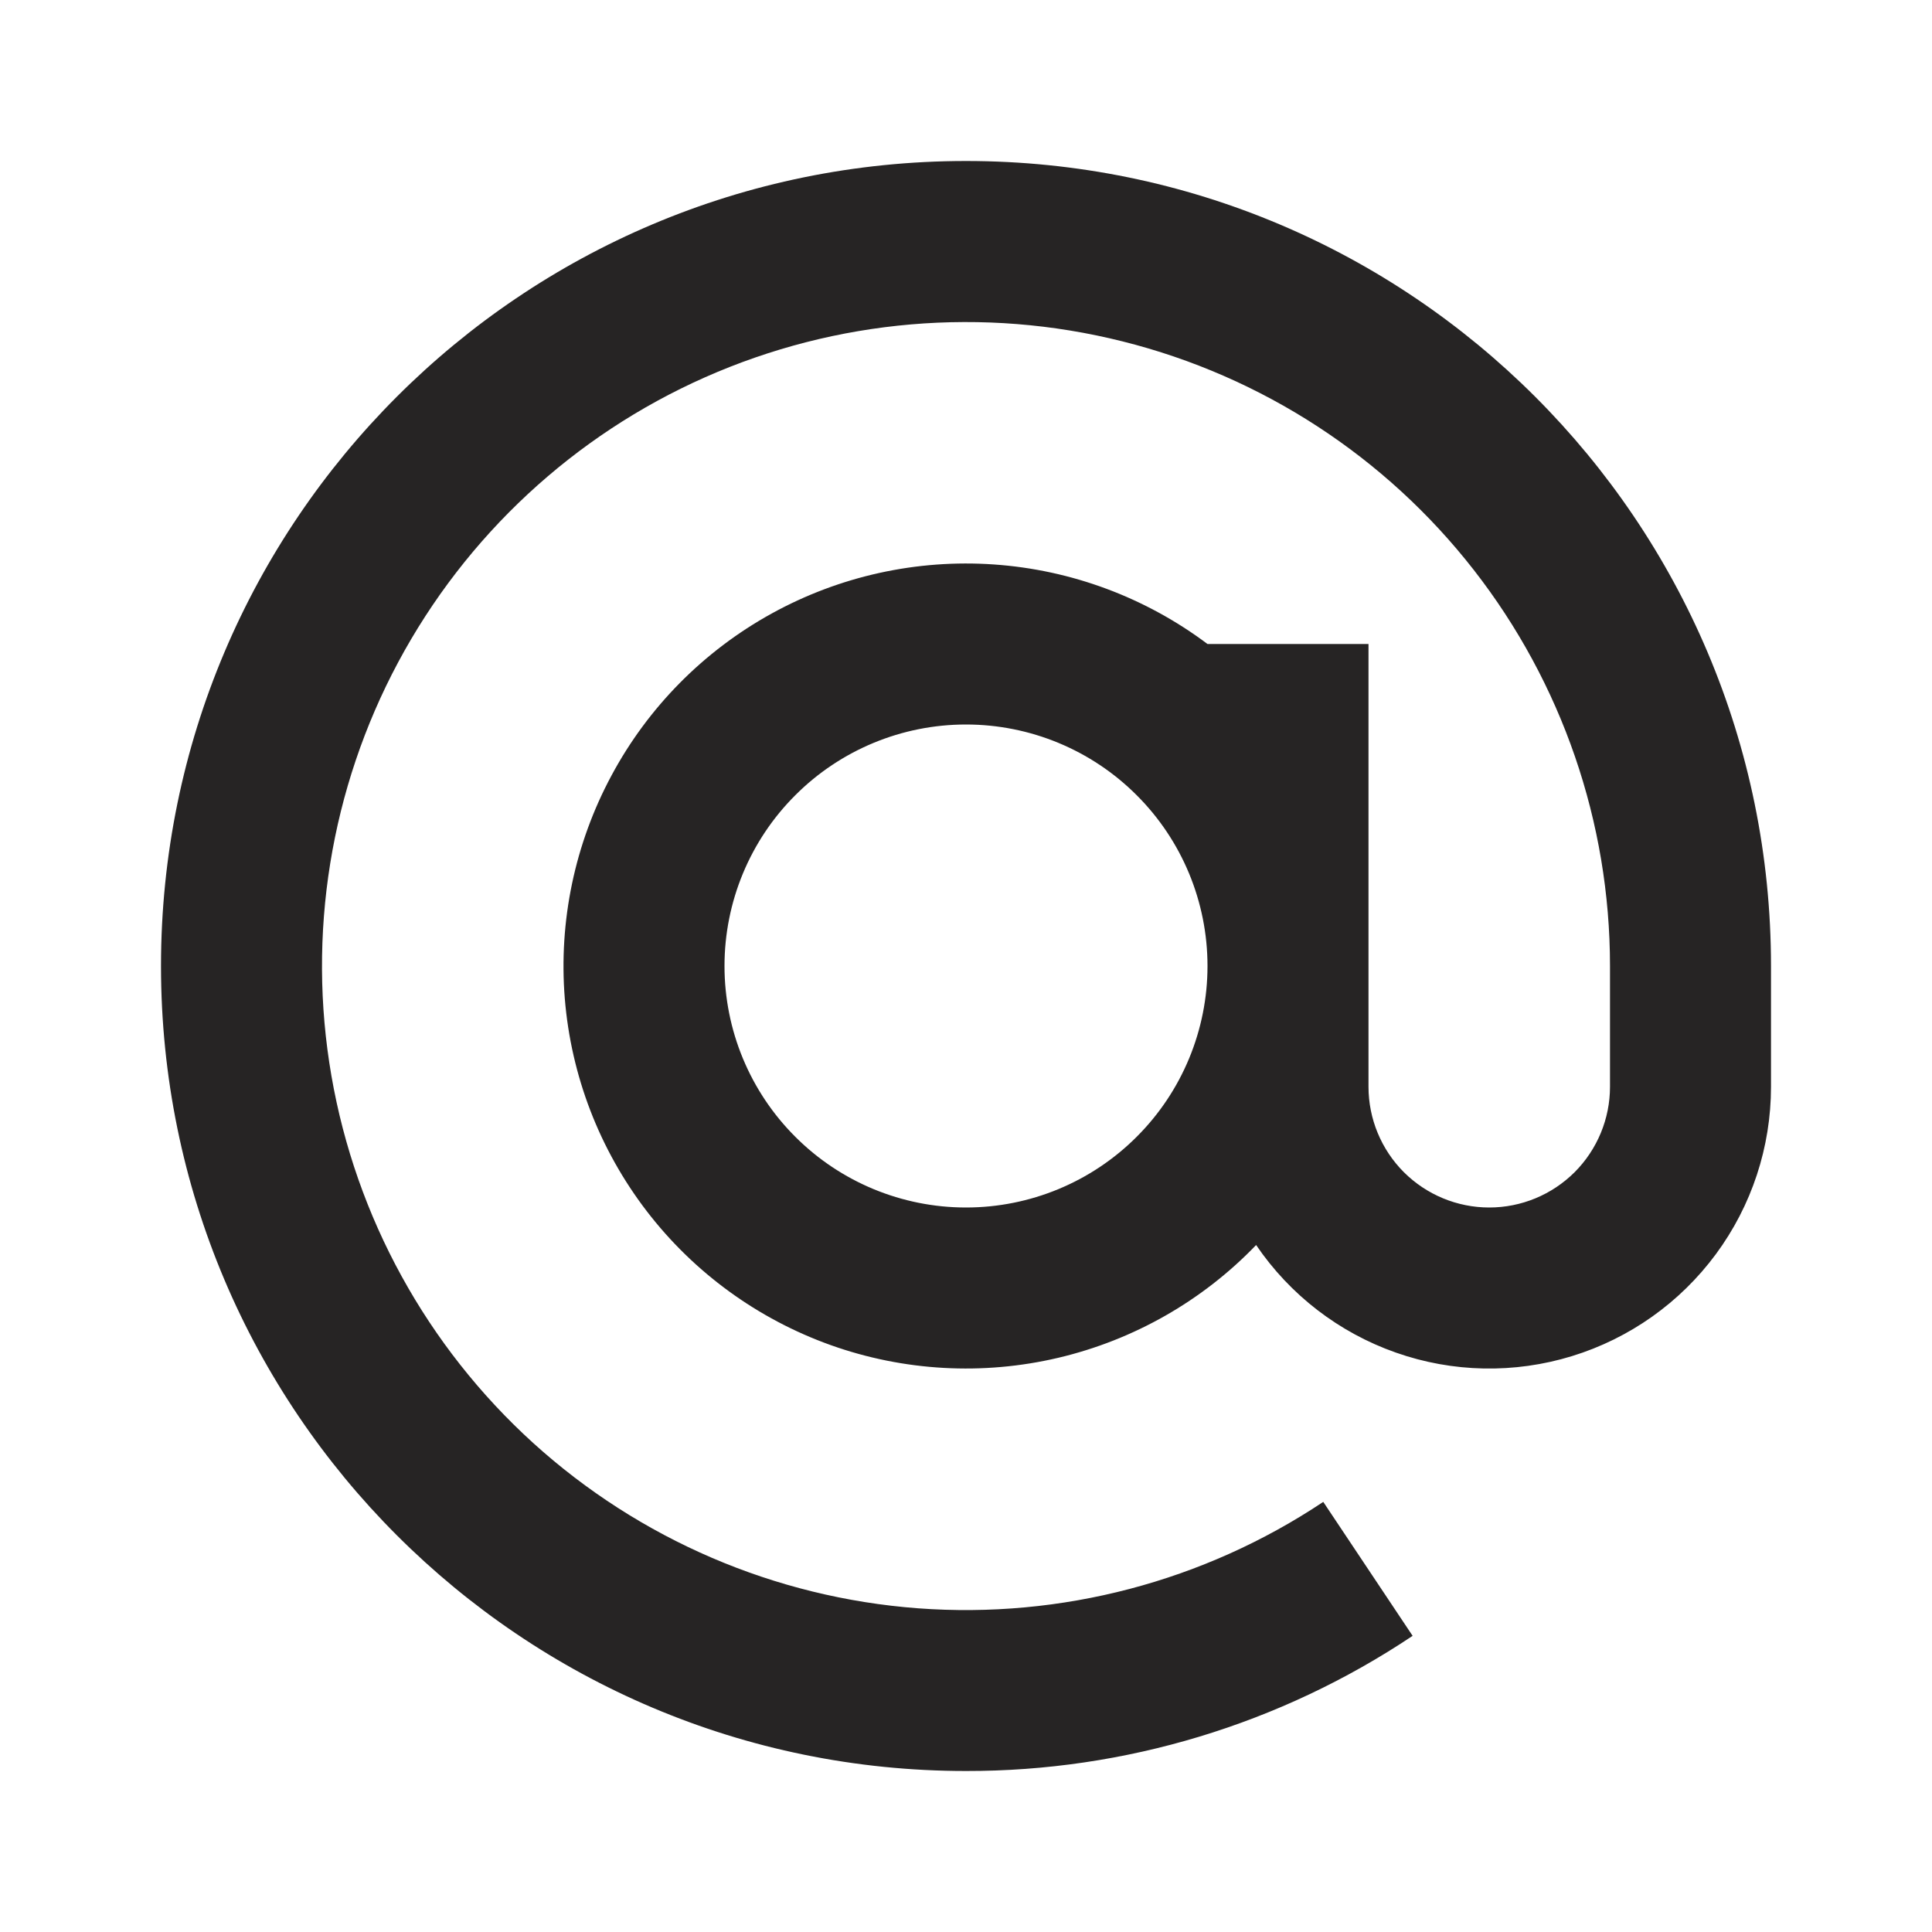
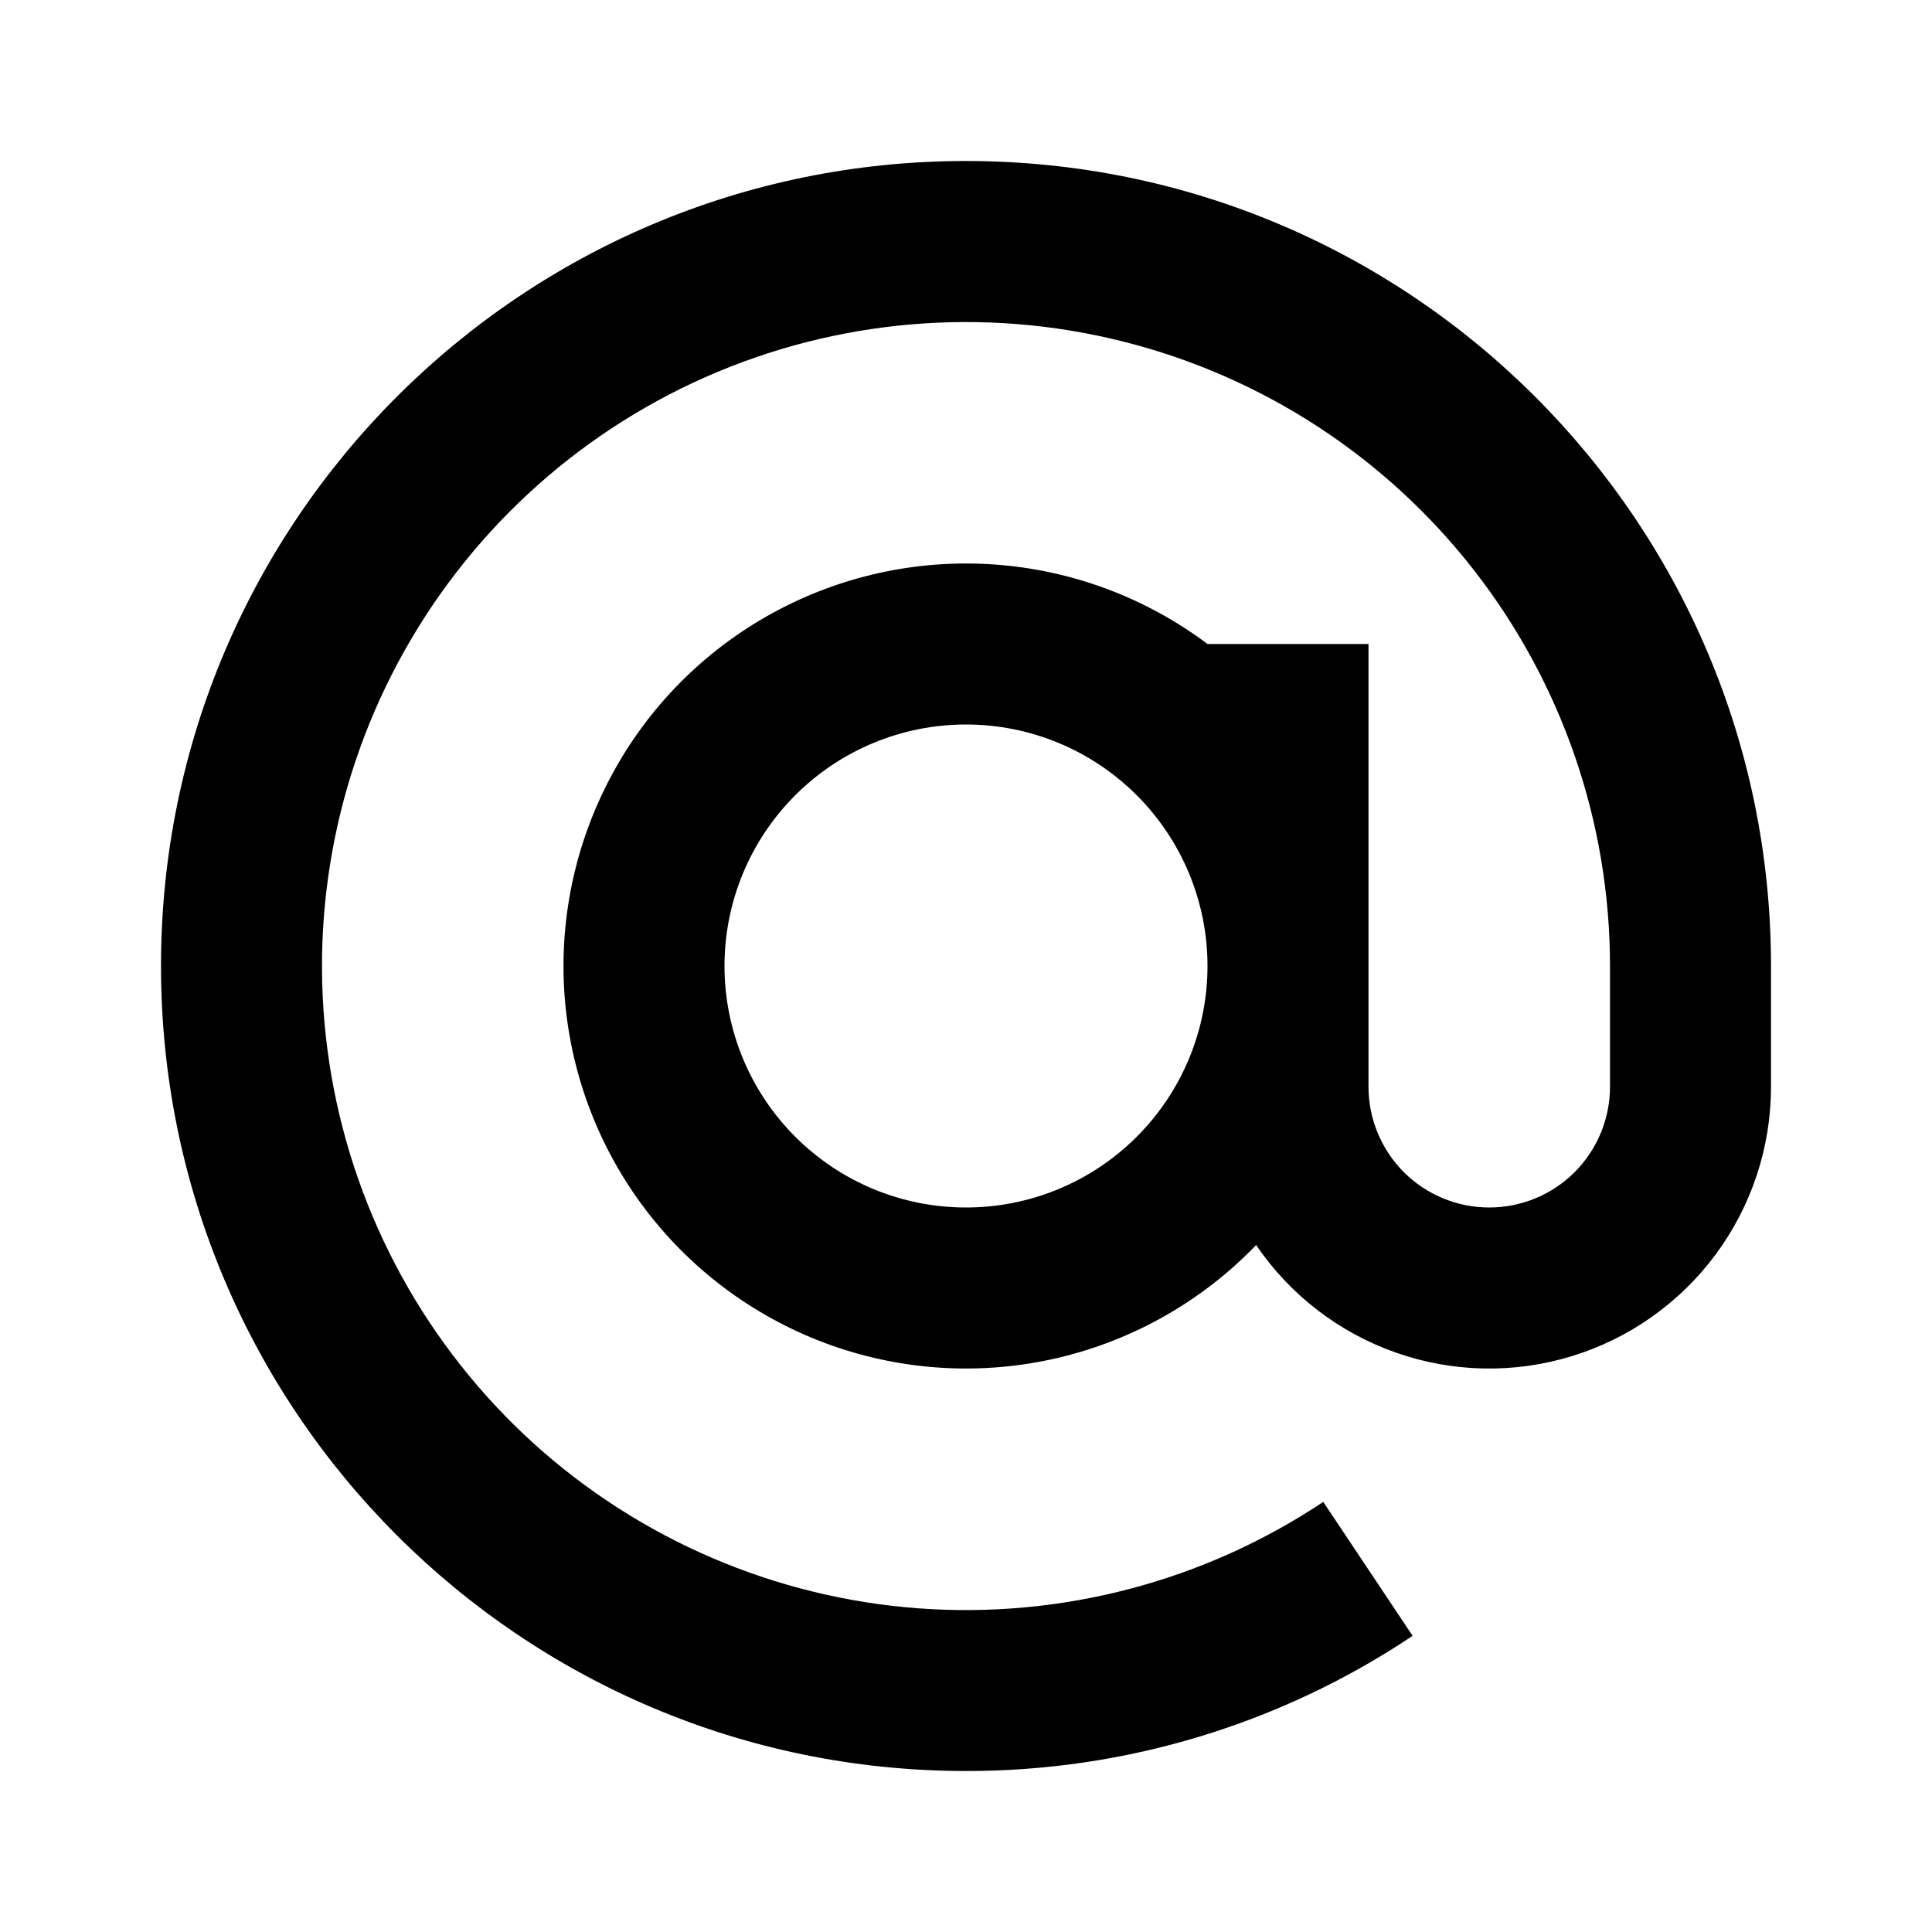
<svg xmlns="http://www.w3.org/2000/svg" width="24" height="24" viewBox="0 0 24 24" fill="none">
-   <path d="M20 12C20 10.217 19.404 8.485 18.307 7.079C17.21 5.673 15.675 4.674 13.945 4.241C12.216 3.807 10.391 3.964 8.76 4.686C7.13 5.408 5.788 6.654 4.946 8.227C4.105 9.799 3.813 11.607 4.117 13.364C4.421 15.121 5.303 16.726 6.623 17.925C7.944 19.123 9.627 19.846 11.405 19.979C13.183 20.111 14.954 19.646 16.438 18.657L17.548 20.321C15.906 21.419 13.975 22.003 12 22C6.477 22 2 17.523 2 12C2 6.477 6.477 2 12 2C17.523 2 22 6.477 22 12V13.5C22 14.249 21.76 14.978 21.315 15.58C20.87 16.182 20.244 16.626 19.528 16.846C18.813 17.066 18.045 17.051 17.339 16.802C16.633 16.554 16.024 16.085 15.604 15.466C14.937 16.16 14.083 16.646 13.146 16.867C12.209 17.088 11.227 17.033 10.321 16.71C9.414 16.386 8.619 15.808 8.033 15.044C7.447 14.28 7.094 13.363 7.016 12.403C6.939 11.444 7.14 10.482 7.596 9.634C8.051 8.785 8.742 8.087 9.585 7.622C10.428 7.157 11.388 6.945 12.348 7.012C13.309 7.079 14.23 7.422 15 8H17V13.5C17 13.898 17.158 14.279 17.439 14.561C17.721 14.842 18.102 15 18.5 15C18.898 15 19.279 14.842 19.561 14.561C19.842 14.279 20 13.898 20 13.5V12ZM12 9C11.204 9 10.441 9.316 9.879 9.879C9.316 10.441 9 11.204 9 12C9 12.796 9.316 13.559 9.879 14.121C10.441 14.684 11.204 15 12 15C12.796 15 13.559 14.684 14.121 14.121C14.684 13.559 15 12.796 15 12C15 11.204 14.684 10.441 14.121 9.879C13.559 9.316 12.796 9 12 9Z" fill="#262424" />
+   <path d="M20 12C20 10.217 19.404 8.485 18.307 7.079C17.21 5.673 15.675 4.674 13.945 4.241C12.216 3.807 10.391 3.964 8.76 4.686C7.13 5.408 5.788 6.654 4.946 8.227C4.105 9.799 3.813 11.607 4.117 13.364C4.421 15.121 5.303 16.726 6.623 17.925C7.944 19.123 9.627 19.846 11.405 19.979C13.183 20.111 14.954 19.646 16.438 18.657L17.548 20.321C15.906 21.419 13.975 22.003 12 22C6.477 22 2 17.523 2 12C2 6.477 6.477 2 12 2C17.523 2 22 6.477 22 12V13.5C22 14.249 21.76 14.978 21.315 15.58C20.87 16.182 20.244 16.626 19.528 16.846C18.813 17.066 18.045 17.051 17.339 16.802C16.633 16.554 16.024 16.085 15.604 15.466C14.937 16.16 14.083 16.646 13.146 16.867C12.209 17.088 11.227 17.033 10.321 16.71C9.414 16.386 8.619 15.808 8.033 15.044C7.447 14.28 7.094 13.363 7.016 12.403C6.939 11.444 7.14 10.482 7.596 9.634C8.051 8.785 8.742 8.087 9.585 7.622C10.428 7.157 11.388 6.945 12.348 7.012C13.309 7.079 14.23 7.422 15 8H17V13.5C17 13.898 17.158 14.279 17.439 14.561C17.721 14.842 18.102 15 18.5 15C18.898 15 19.279 14.842 19.561 14.561C19.842 14.279 20 13.898 20 13.5V12ZM12 9C11.204 9 10.441 9.316 9.879 9.879C9.316 10.441 9 11.204 9 12C9 12.796 9.316 13.559 9.879 14.121C10.441 14.684 11.204 15 12 15C12.796 15 13.559 14.684 14.121 14.121C14.684 13.559 15 12.796 15 12C15 11.204 14.684 10.441 14.121 9.879C13.559 9.316 12.796 9 12 9Z" fill="currentColor" />
</svg>
